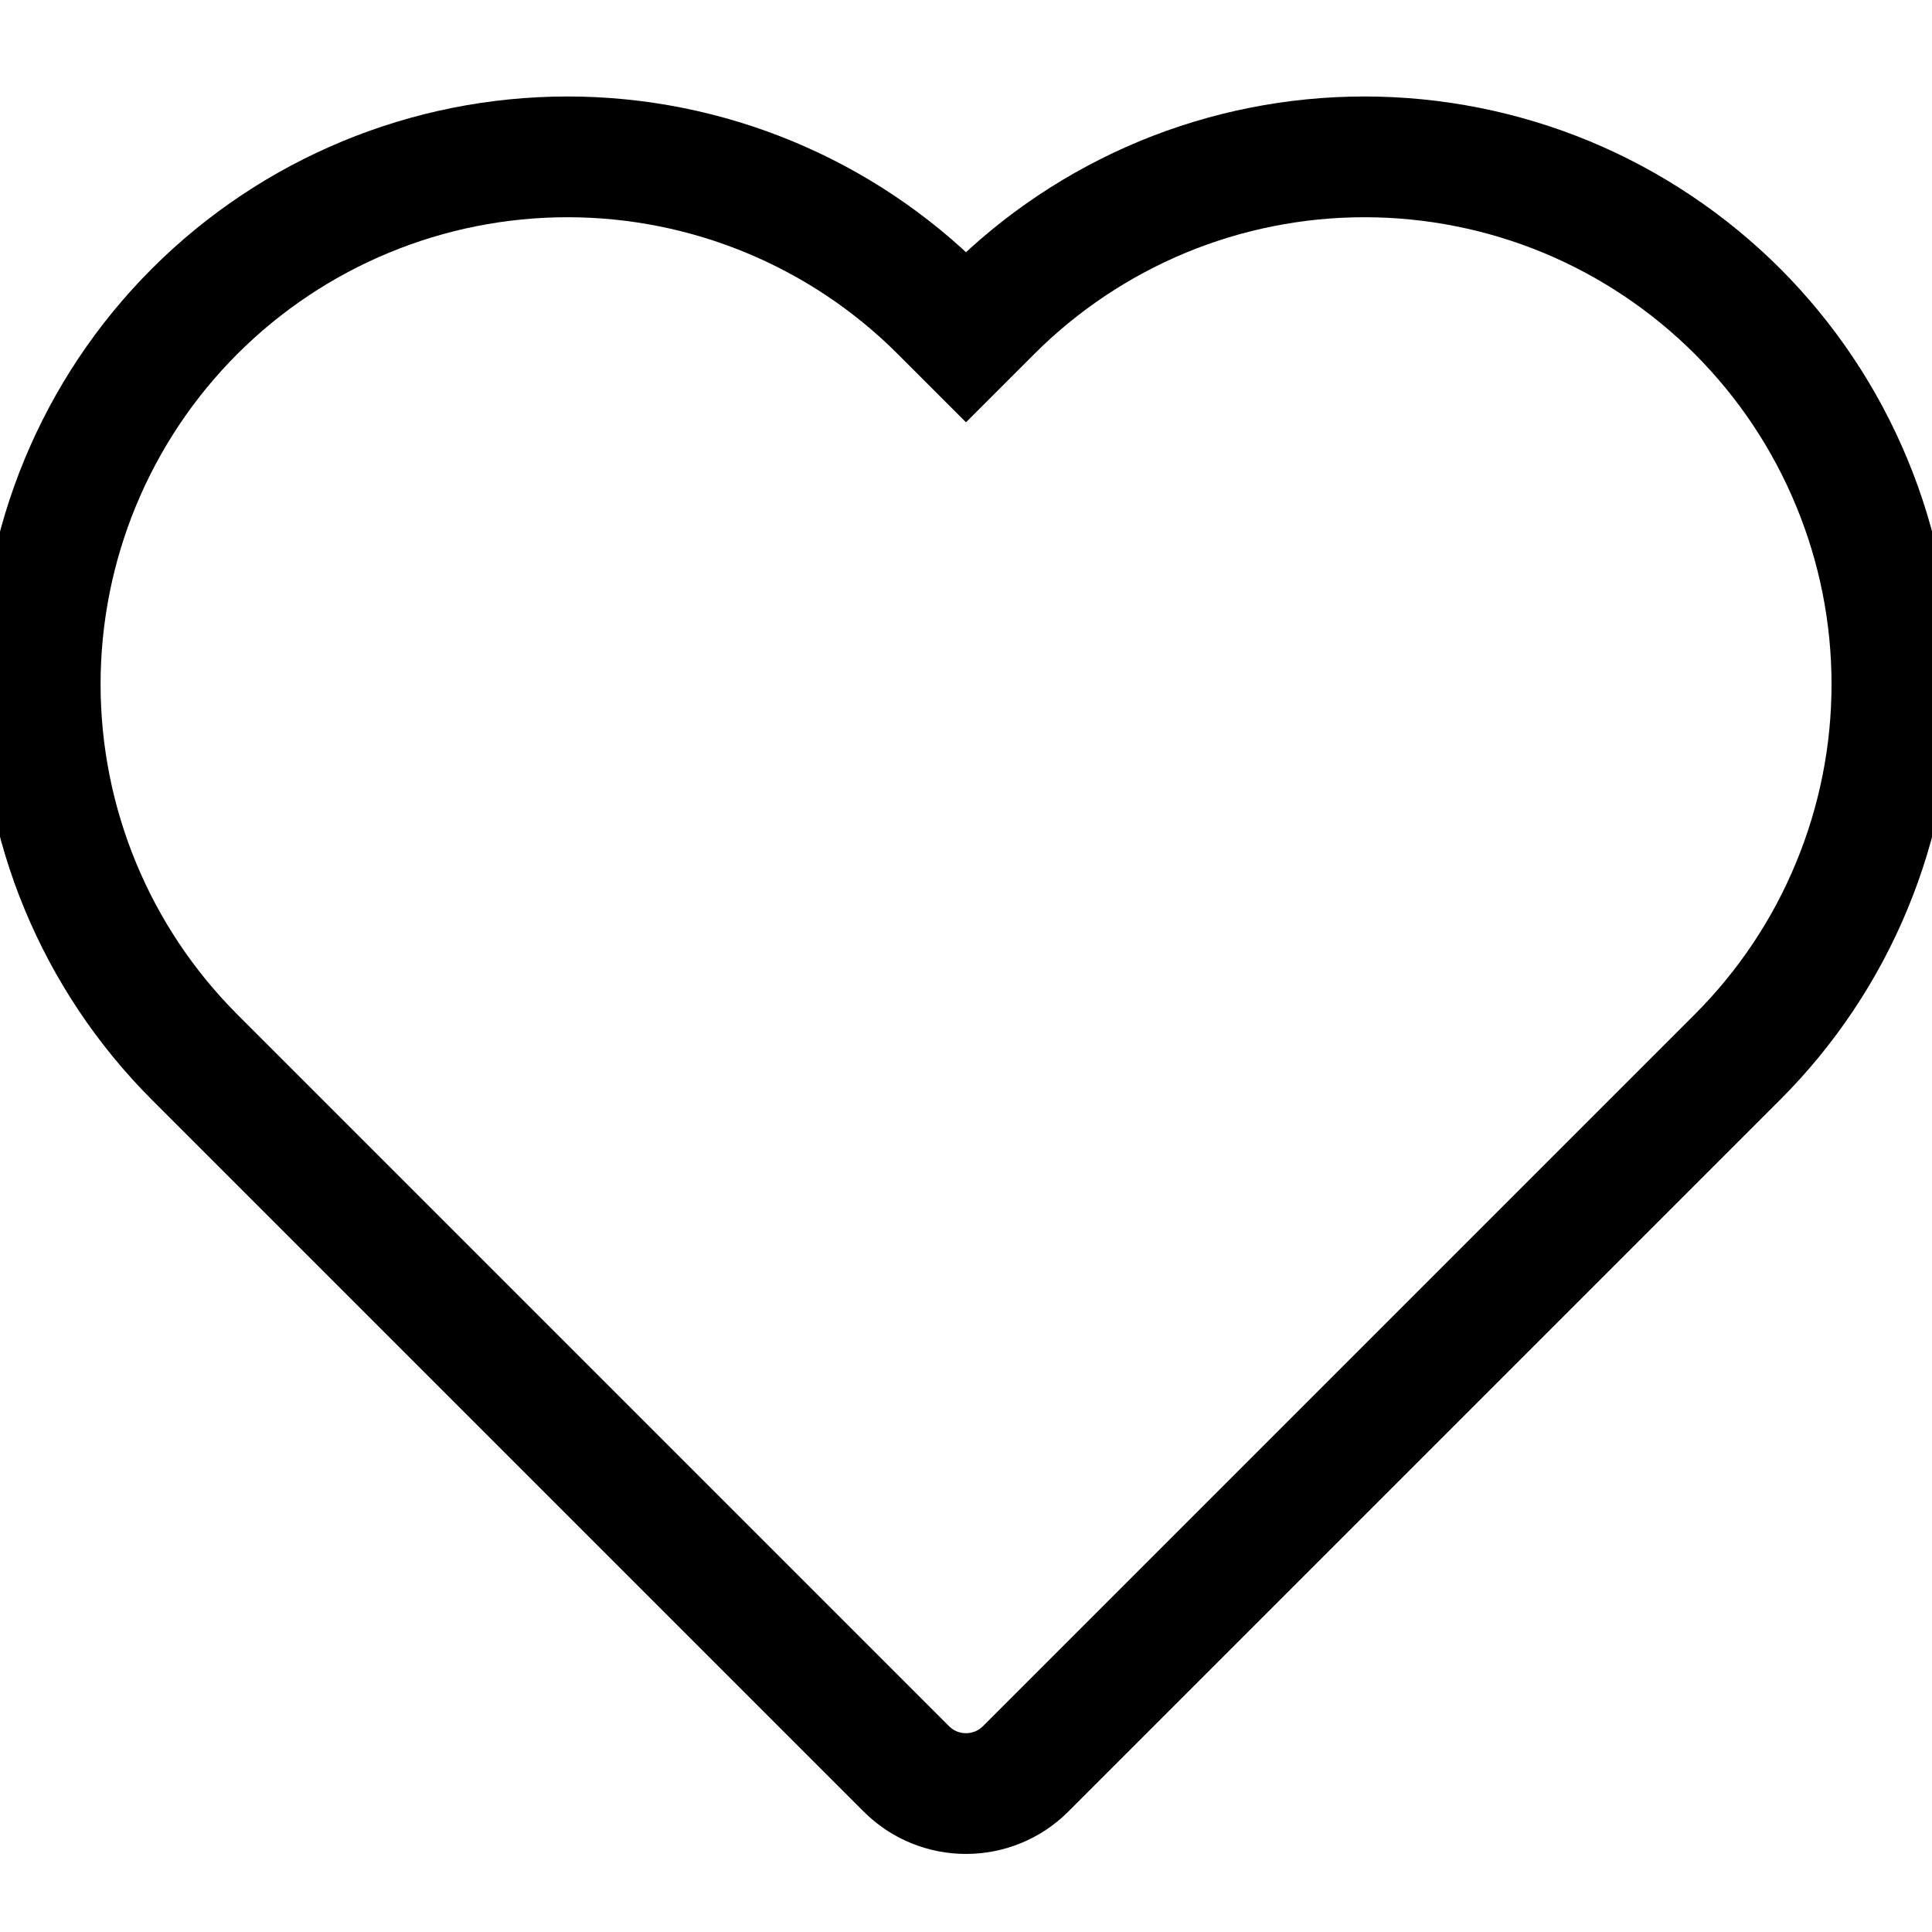
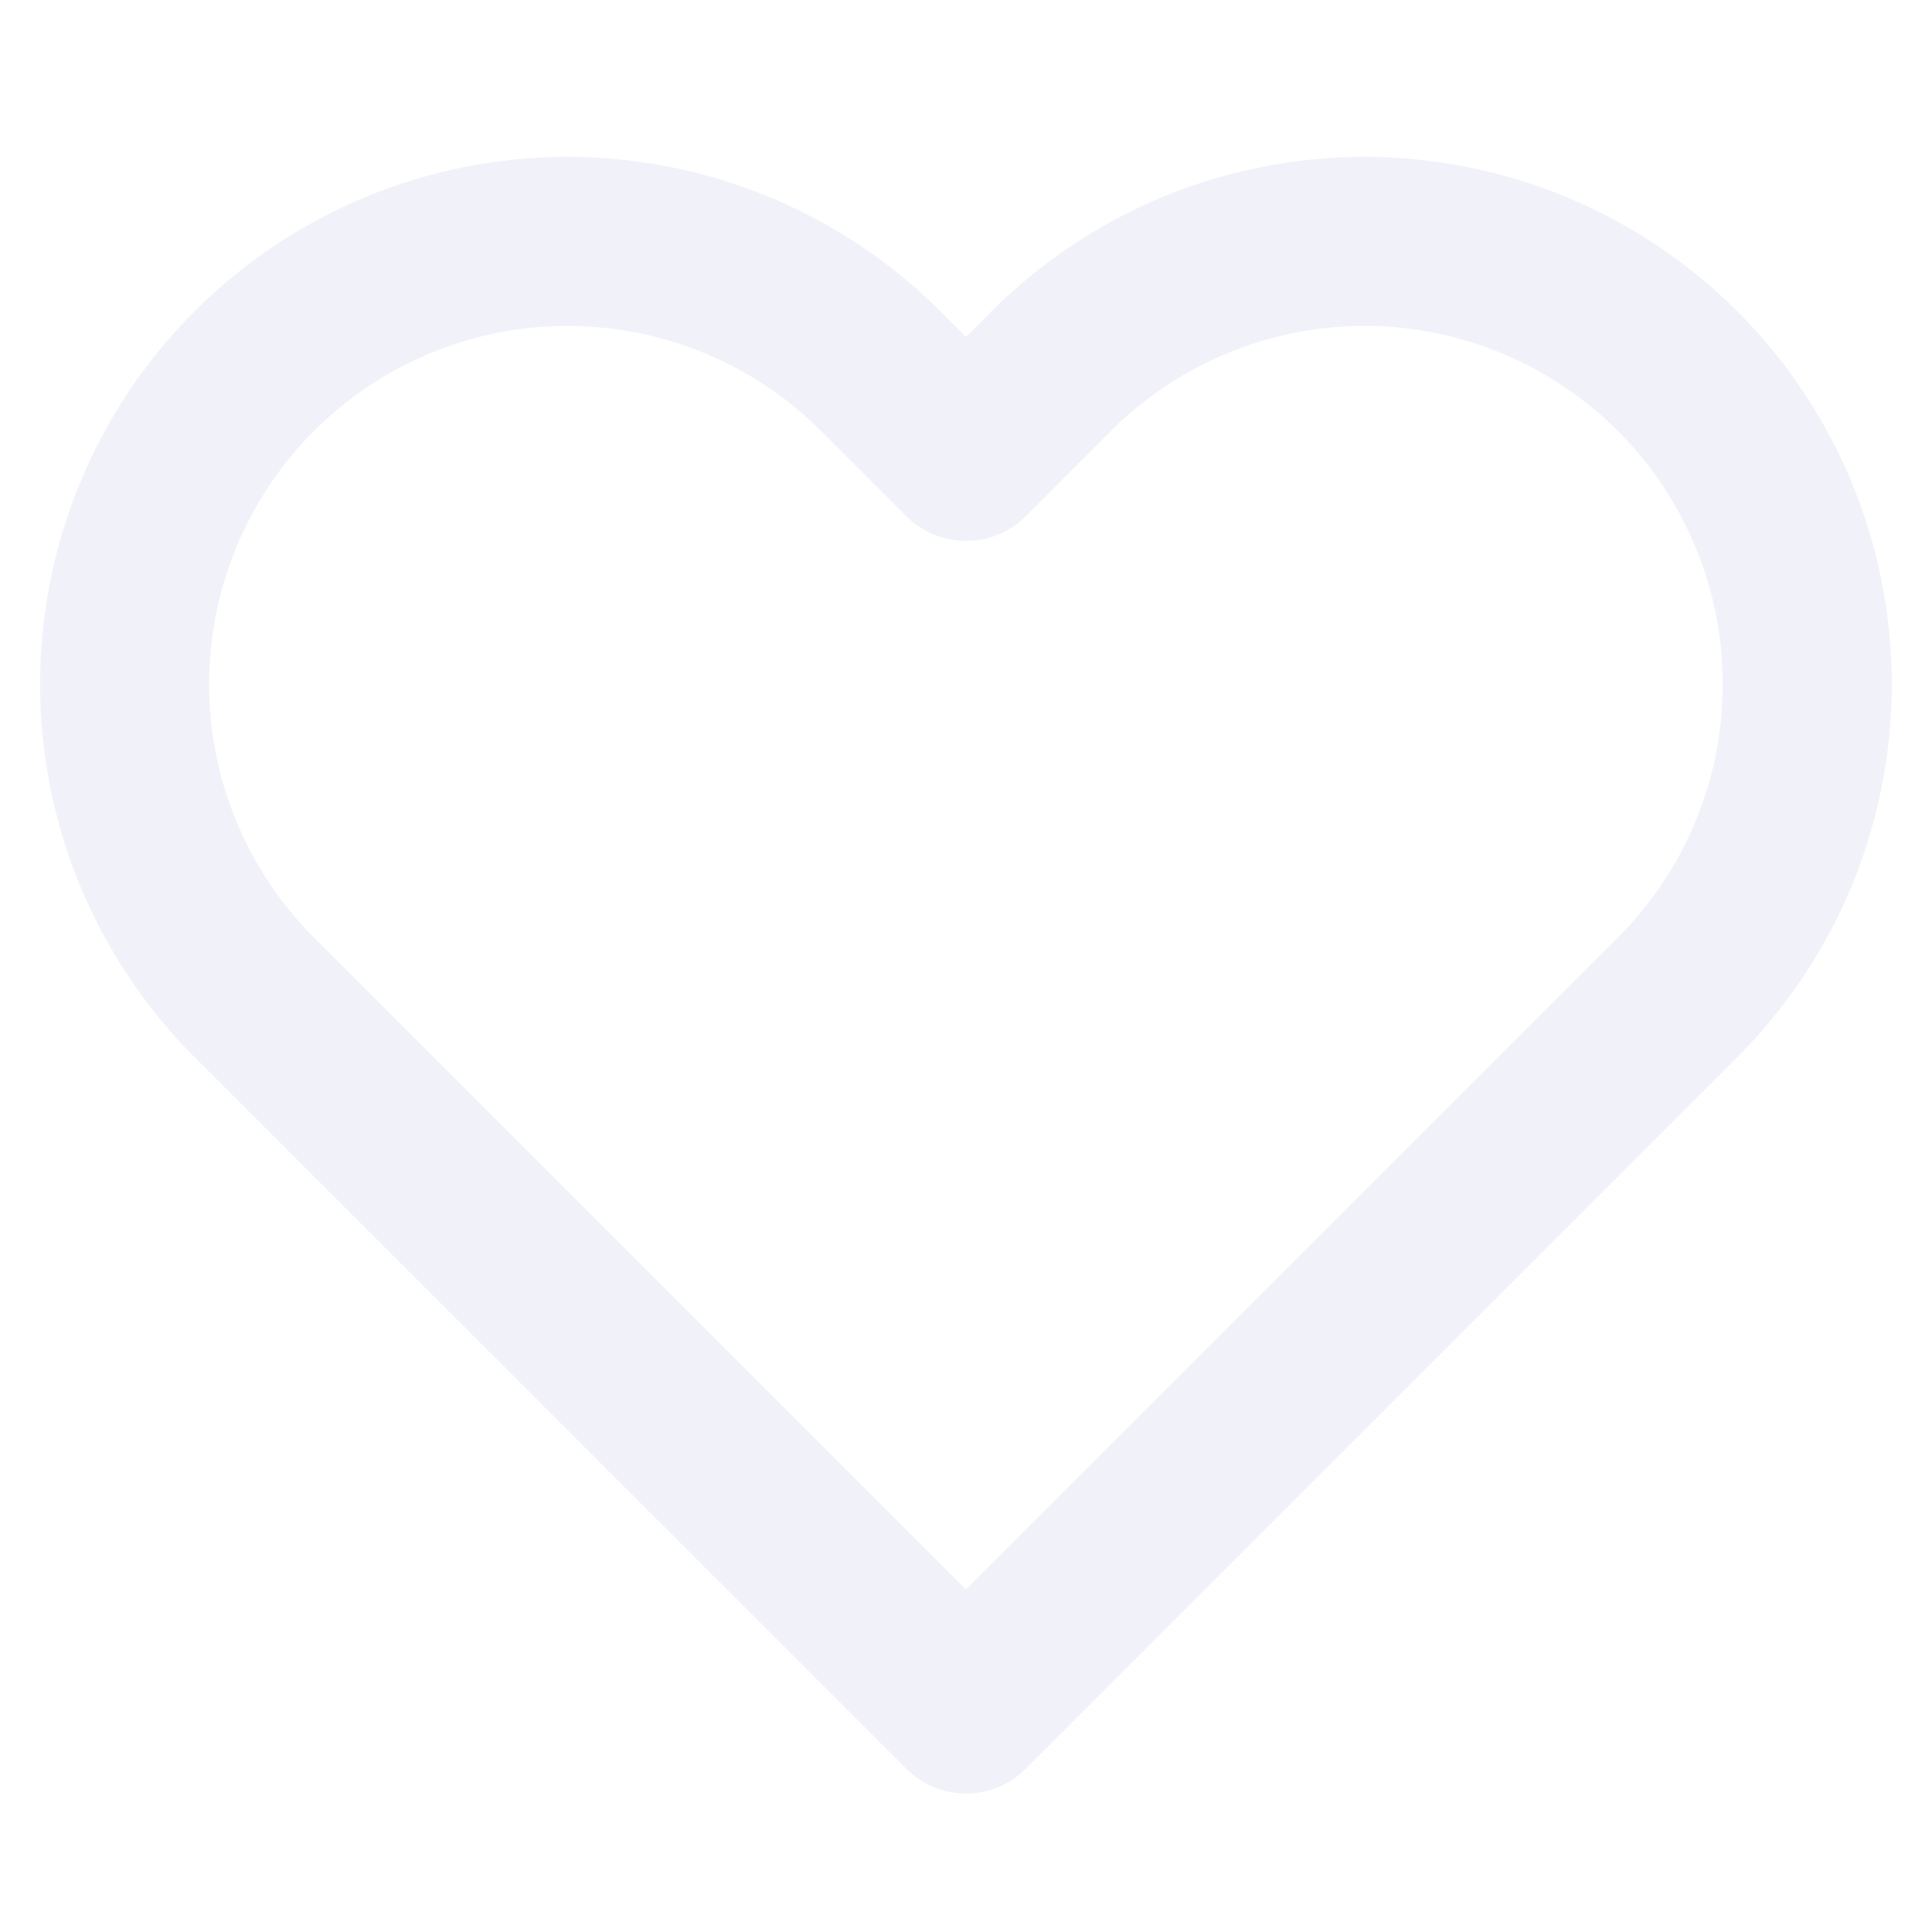
<svg xmlns="http://www.w3.org/2000/svg" width="16" height="16" viewBox="0 0 16 16" fill="none">
-   <path fill-rule="evenodd" clip-rule="evenodd" d="M11.3 1.299C10.726 1.299 10.158 1.412 9.629 1.631C9.099 1.851 8.617 2.173 8.212 2.578L8 2.79L7.788 2.578C6.969 1.759 5.858 1.299 4.7 1.299C3.542 1.299 2.431 1.759 1.612 2.578C0.793 3.397 0.333 4.508 0.333 5.667C0.333 6.825 0.793 7.936 1.612 8.755L7.505 14.648C7.778 14.922 8.222 14.922 8.495 14.648L14.388 8.755C14.794 8.349 15.116 7.868 15.335 7.338C15.555 6.808 15.668 6.24 15.668 5.667C15.668 5.093 15.555 4.525 15.335 3.995C15.116 3.465 14.794 2.984 14.389 2.578C13.983 2.173 13.502 1.851 12.972 1.631C12.442 1.412 11.874 1.299 11.3 1.299Z" fill="tranparent" stroke="currentColor" />
+   <path fill-rule="evenodd" clip-rule="evenodd" d="M9.628 1.631C10.158 1.412 10.726 1.299 11.3 1.299C11.873 1.299 12.441 1.412 12.971 1.631C13.501 1.851 13.982 2.173 14.388 2.578C14.794 2.984 15.115 3.465 15.335 3.995C15.554 4.525 15.667 5.093 15.667 5.667C15.667 6.24 15.554 6.808 15.335 7.338C15.115 7.868 14.793 8.349 14.388 8.755C14.388 8.755 14.388 8.755 14.388 8.755L8.495 14.648C8.221 14.922 7.778 14.922 7.505 14.648L1.611 8.755C0.792 7.936 0.332 6.825 0.332 5.667C0.332 4.508 0.792 3.397 1.611 2.578C2.43 1.759 3.541 1.299 4.7 1.299C5.858 1.299 6.969 1.759 7.788 2.578L8 2.79L8.211 2.578C8.211 2.579 8.211 2.578 8.211 2.578C8.617 2.173 9.098 1.851 9.628 1.631ZM13.398 3.568C13.122 3.293 12.795 3.074 12.435 2.925C12.075 2.776 11.689 2.699 11.3 2.699C10.91 2.699 10.524 2.776 10.164 2.925C9.804 3.074 9.477 3.293 9.201 3.568L8.495 4.275C8.221 4.548 7.778 4.548 7.505 4.275L6.798 3.568C6.241 3.012 5.487 2.699 4.7 2.699C3.913 2.699 3.158 3.012 2.601 3.568C2.045 4.125 1.732 4.88 1.732 5.667C1.732 6.454 2.045 7.209 2.601 7.765L8 13.163L13.398 7.765C13.674 7.49 13.892 7.162 14.041 6.802C14.191 6.442 14.267 6.056 14.267 5.667C14.267 5.277 14.191 4.891 14.041 4.531C13.892 4.171 13.673 3.844 13.398 3.568Z" fill="#F1F2F9" />
</svg>
